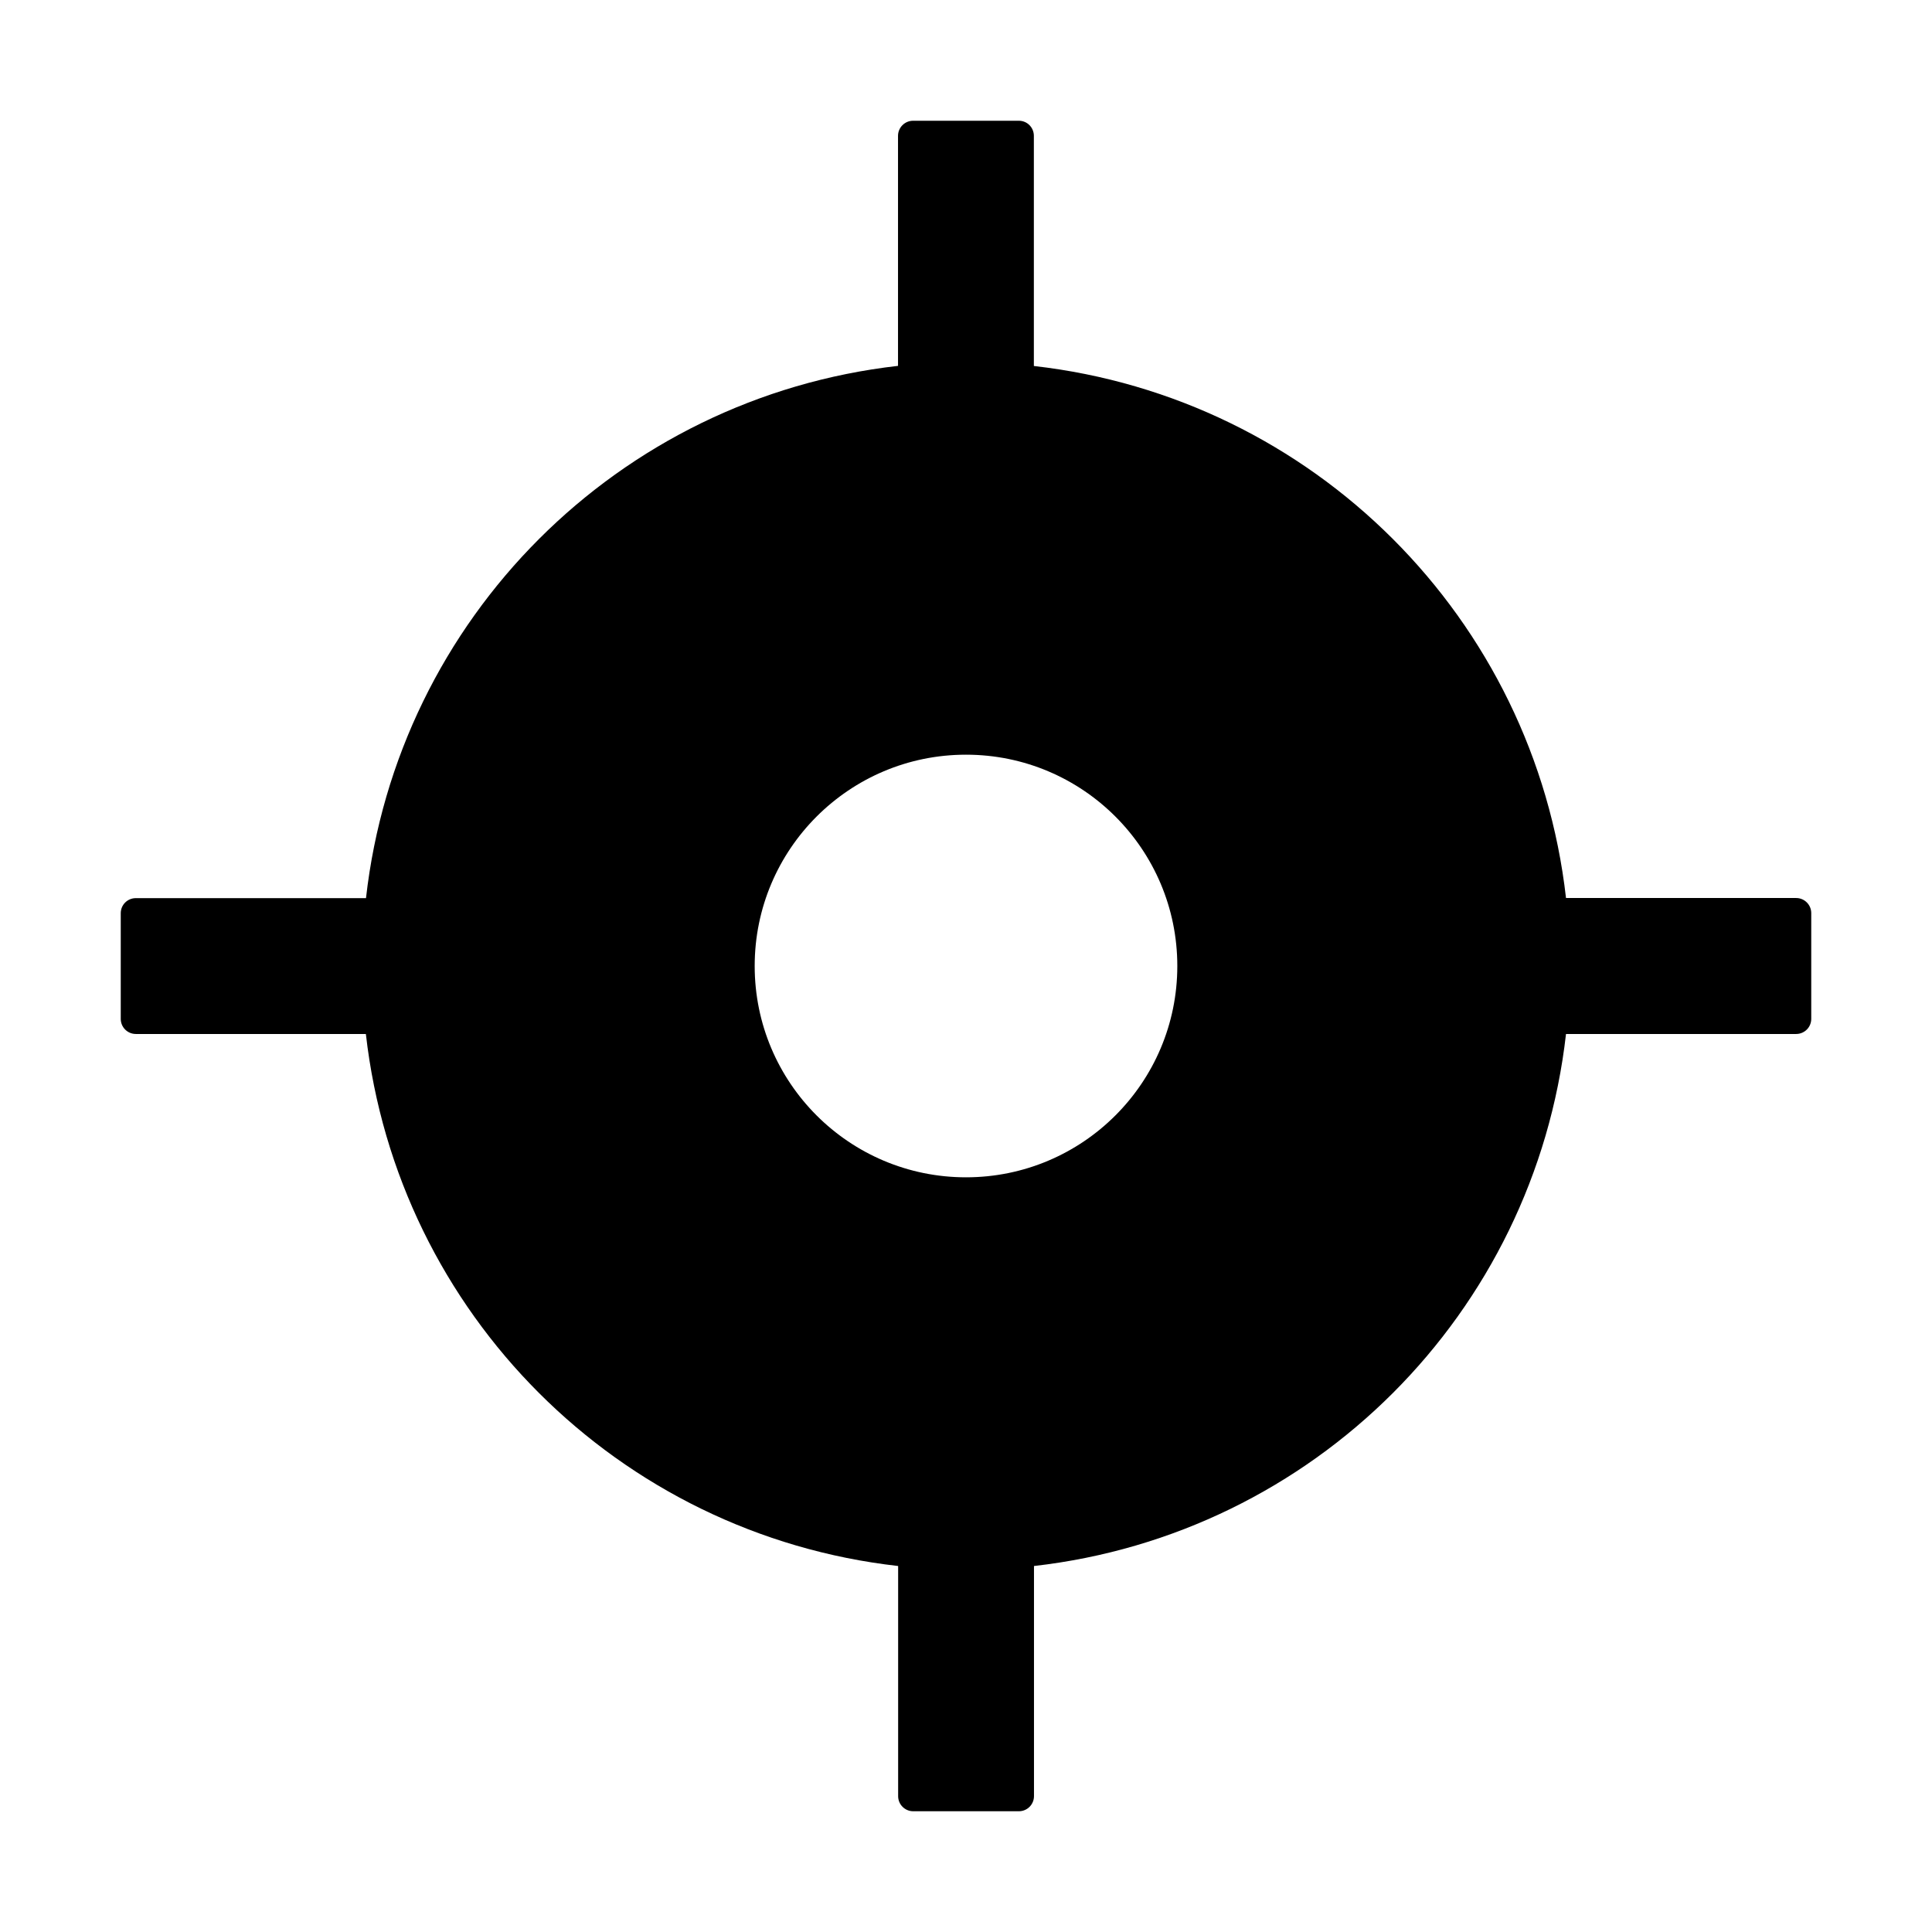
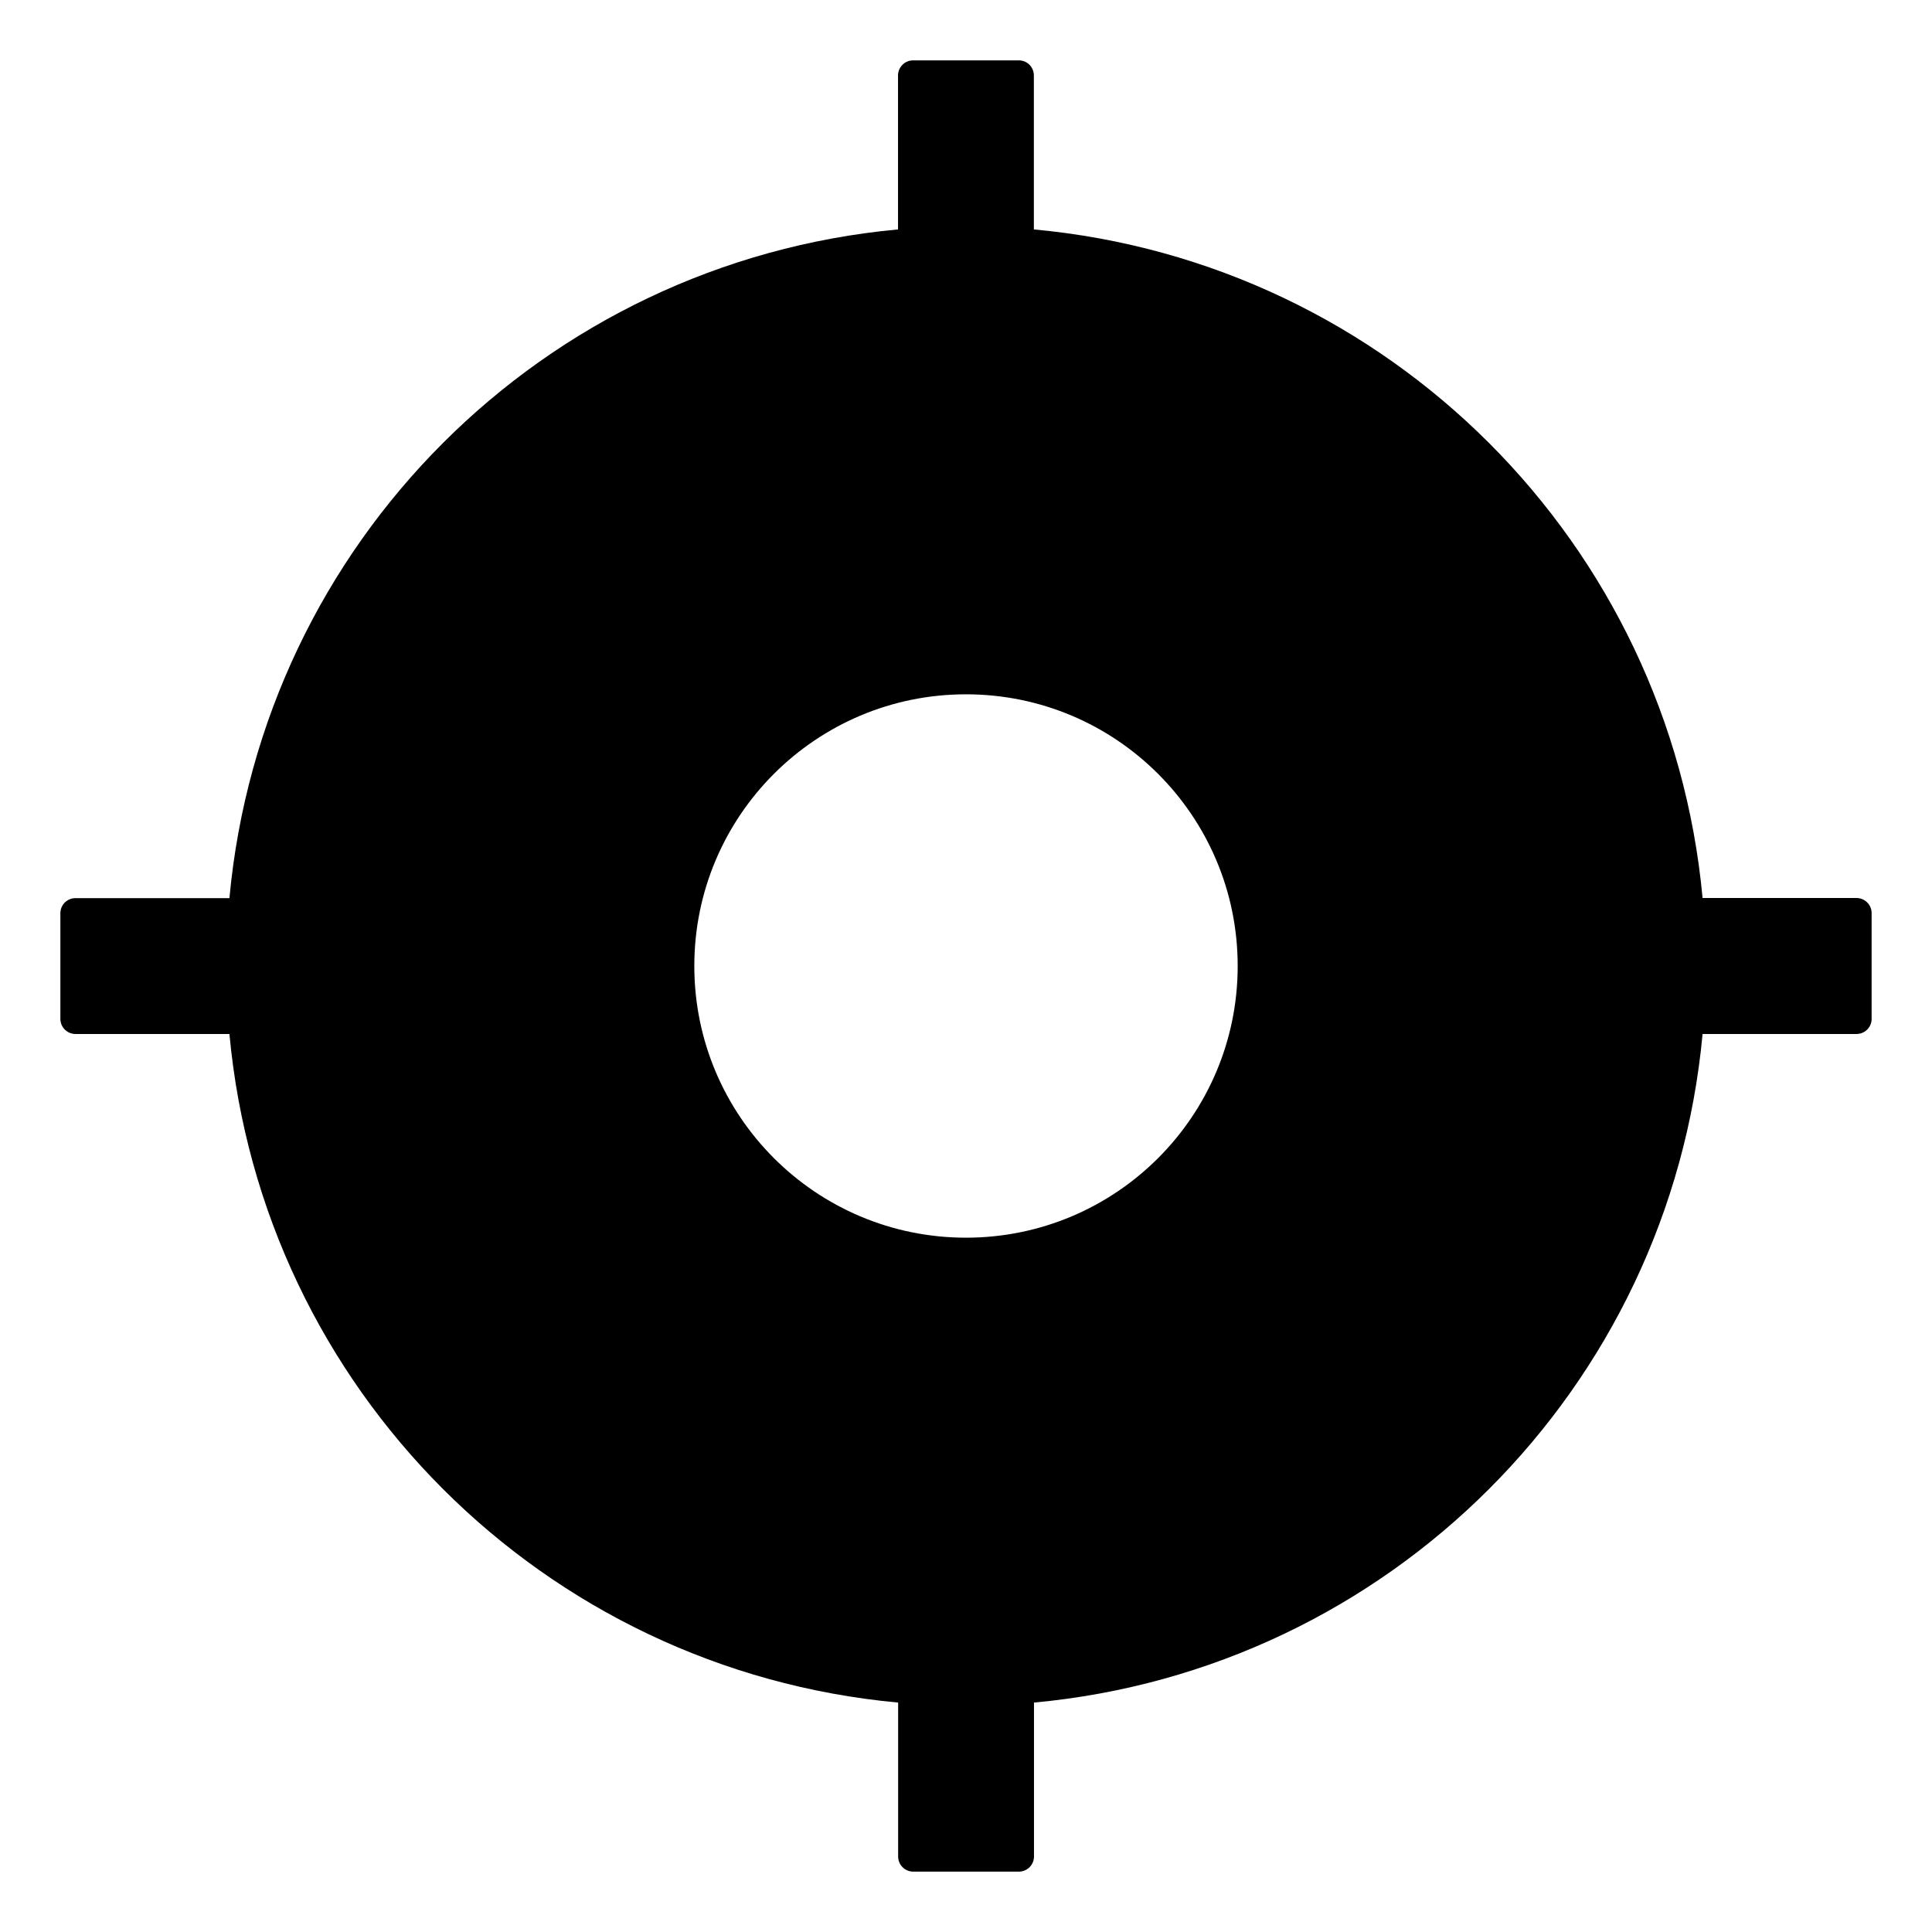
- <svg xmlns="http://www.w3.org/2000/svg" t="1677650755002" class="icon" viewBox="0 0 1024 1024" version="1.1" p-id="1927" width="200" height="200">
-   <path d="M540.032 64c4.416 0 7.936 3.584 7.936 8v121.984a320.128 320.128 0 0 1 282.048 281.984H952c4.416 0 8 3.584 8 8v56a8 8 0 0 1-8 8.064H830.016a320.128 320.128 0 0 1-281.984 281.984V952a8 8 0 0 1-8.064 8h-55.936a8 8 0 0 1-8-8V830.016A320.128 320.128 0 0 1 193.92 548.032H72a8 8 0 0 1-8-8.064v-55.936c0-4.48 3.584-8 8-8h121.984A320.128 320.128 0 0 1 475.968 193.92V72c0-4.416 3.584-8 8-8h56zM512 400a112 112 0 1 0 0 224 112 112 0 0 0 0-224z" p-id="1928" />
+ <svg xmlns="http://www.w3.org/2000/svg" t="1704365343103" class="icon" viewBox="0 0 1024 1024" version="1.1" p-id="1633" width="200" height="200">
+   <path d="M540.032 32c4.416 0 7.936 3.584 7.936 8v81.6A392.128 392.128 0 0 1 902.4 475.968H984c4.416 0 8 3.584 8 8v56a8 8 0 0 1-8 8.064h-81.6A392.128 392.128 0 0 1 548.032 902.4V984a8 8 0 0 1-8.064 8h-55.936a8 8 0 0 1-8-8v-81.6A392.128 392.128 0 0 1 121.6 548.032H40a8 8 0 0 1-8-8.064v-55.936c0-4.48 3.584-8 8-8h81.6A392.128 392.128 0 0 1 475.968 121.6V40c0-4.416 3.584-8 8-8h56zM512 368a144 144 0 1 0 0 288 144 144 0 0 0 0-288z" p-id="1634" />
</svg>
